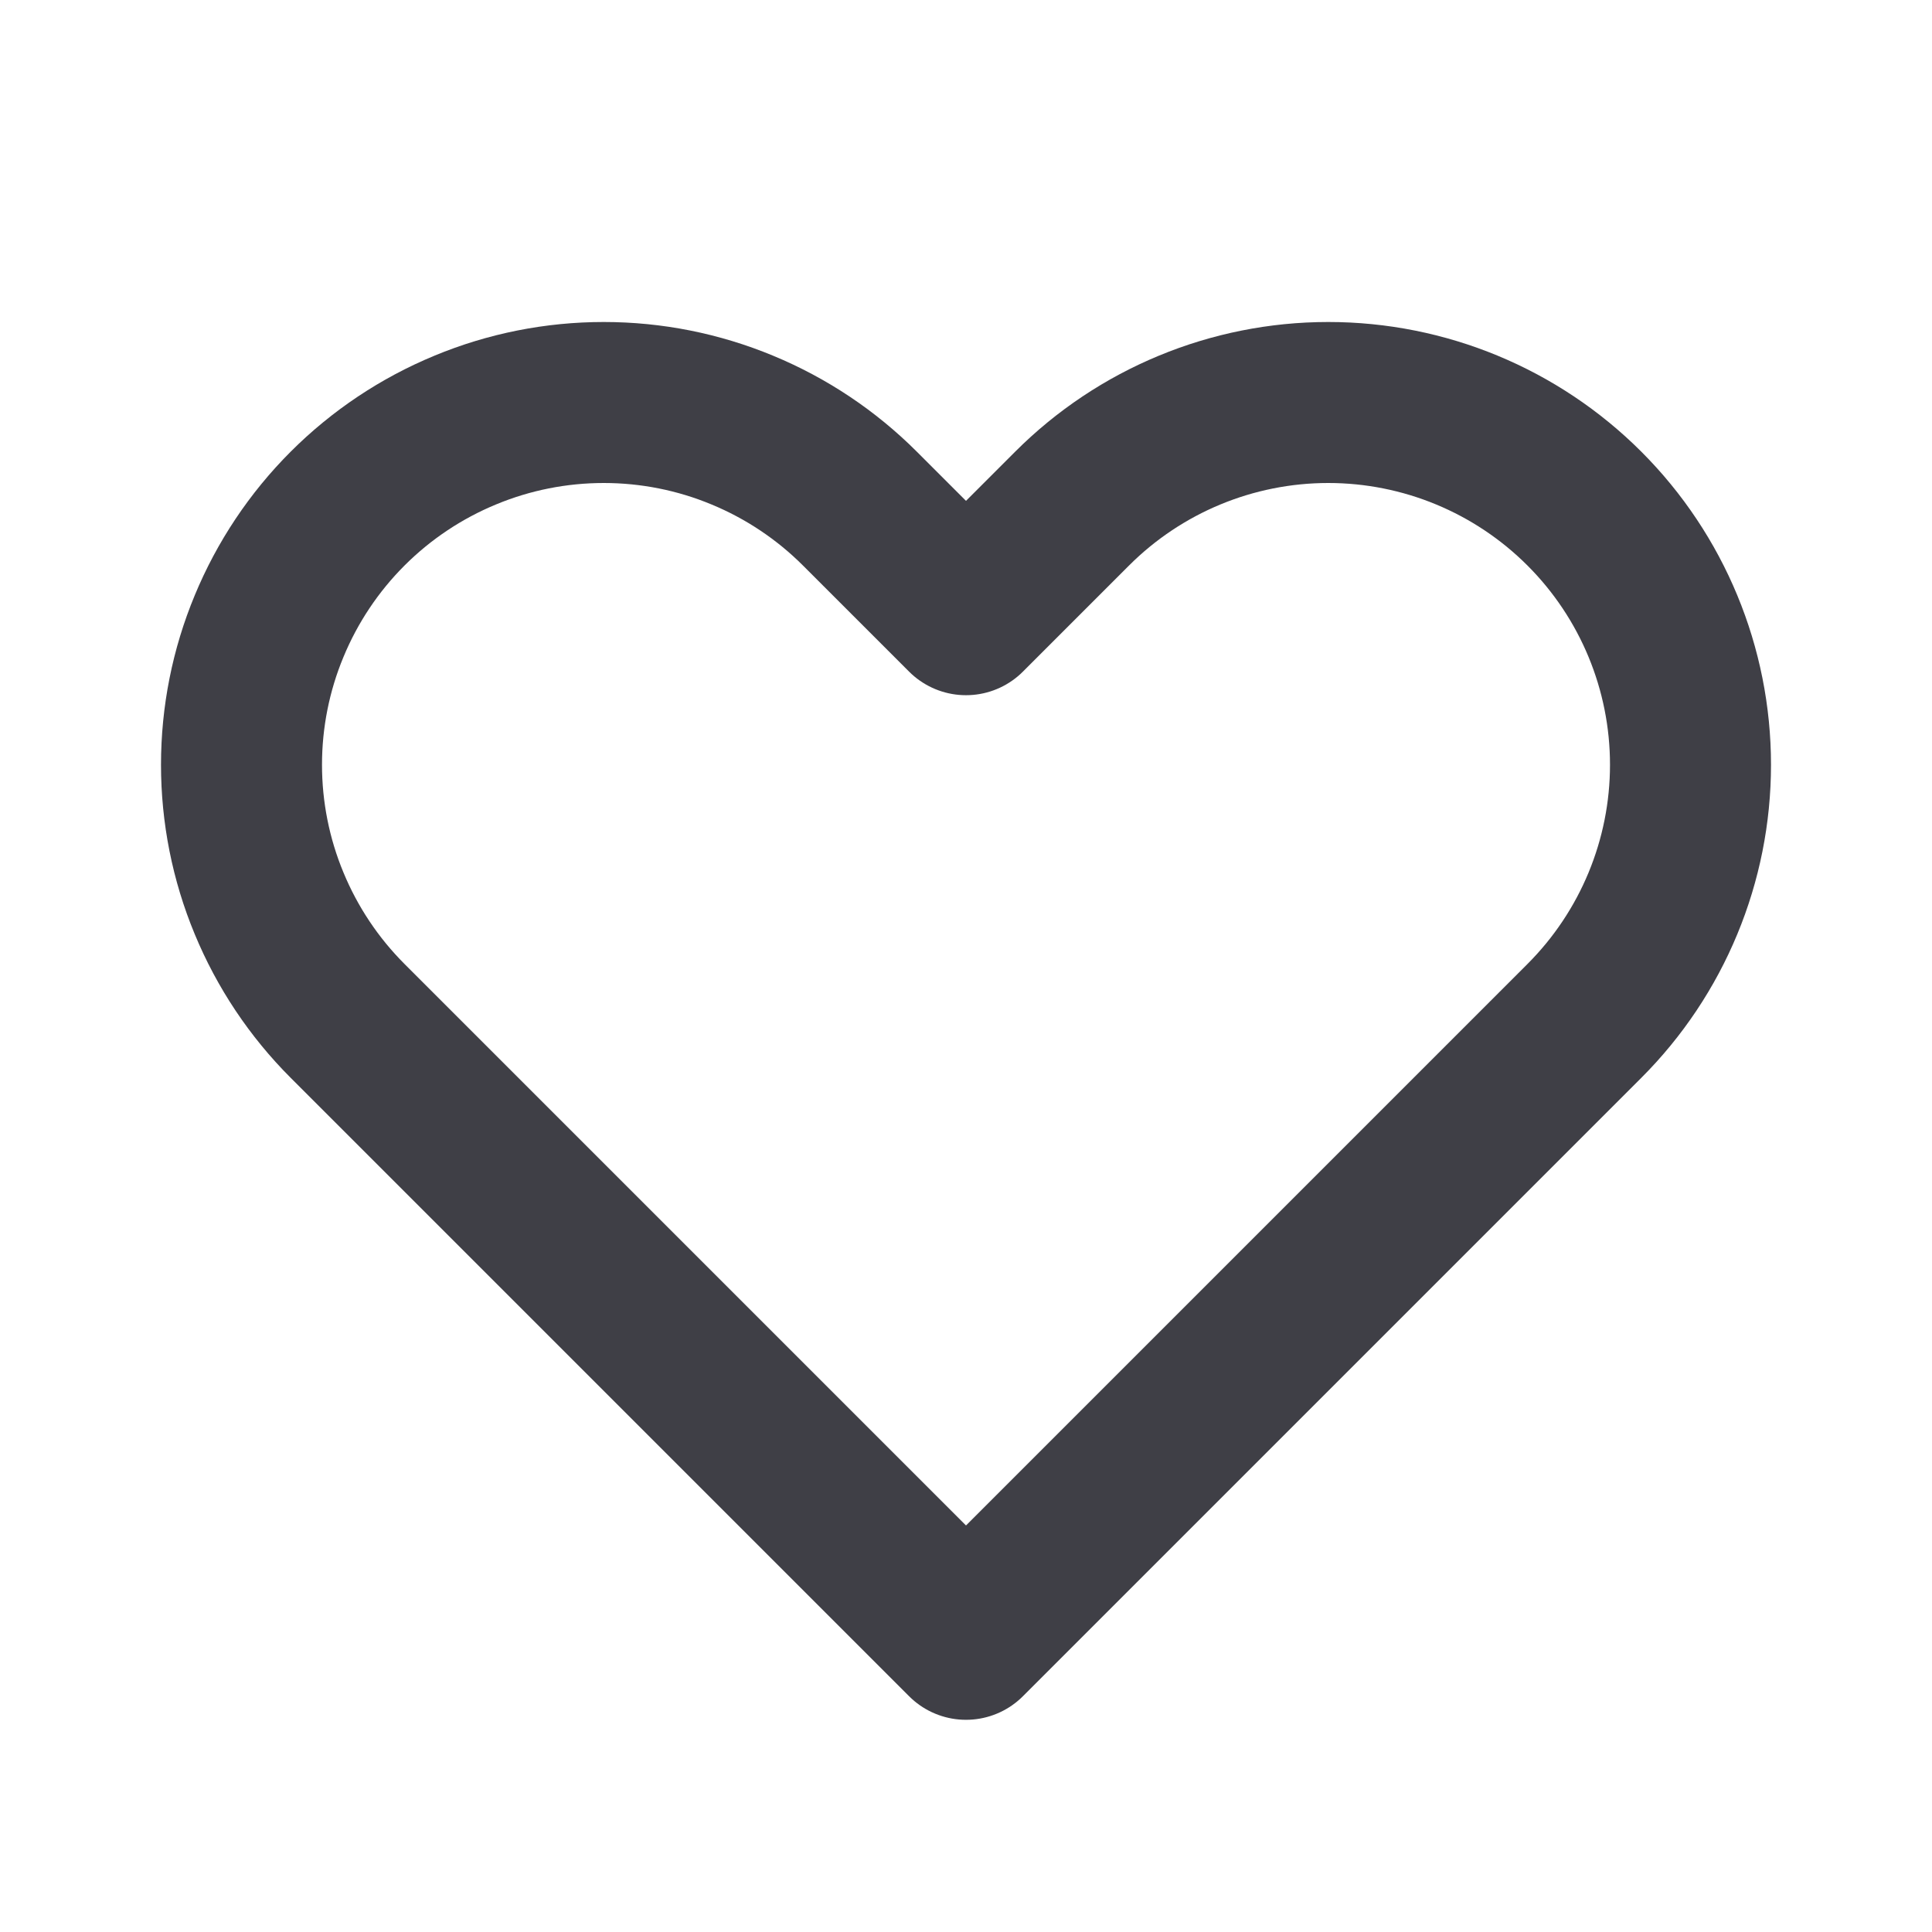
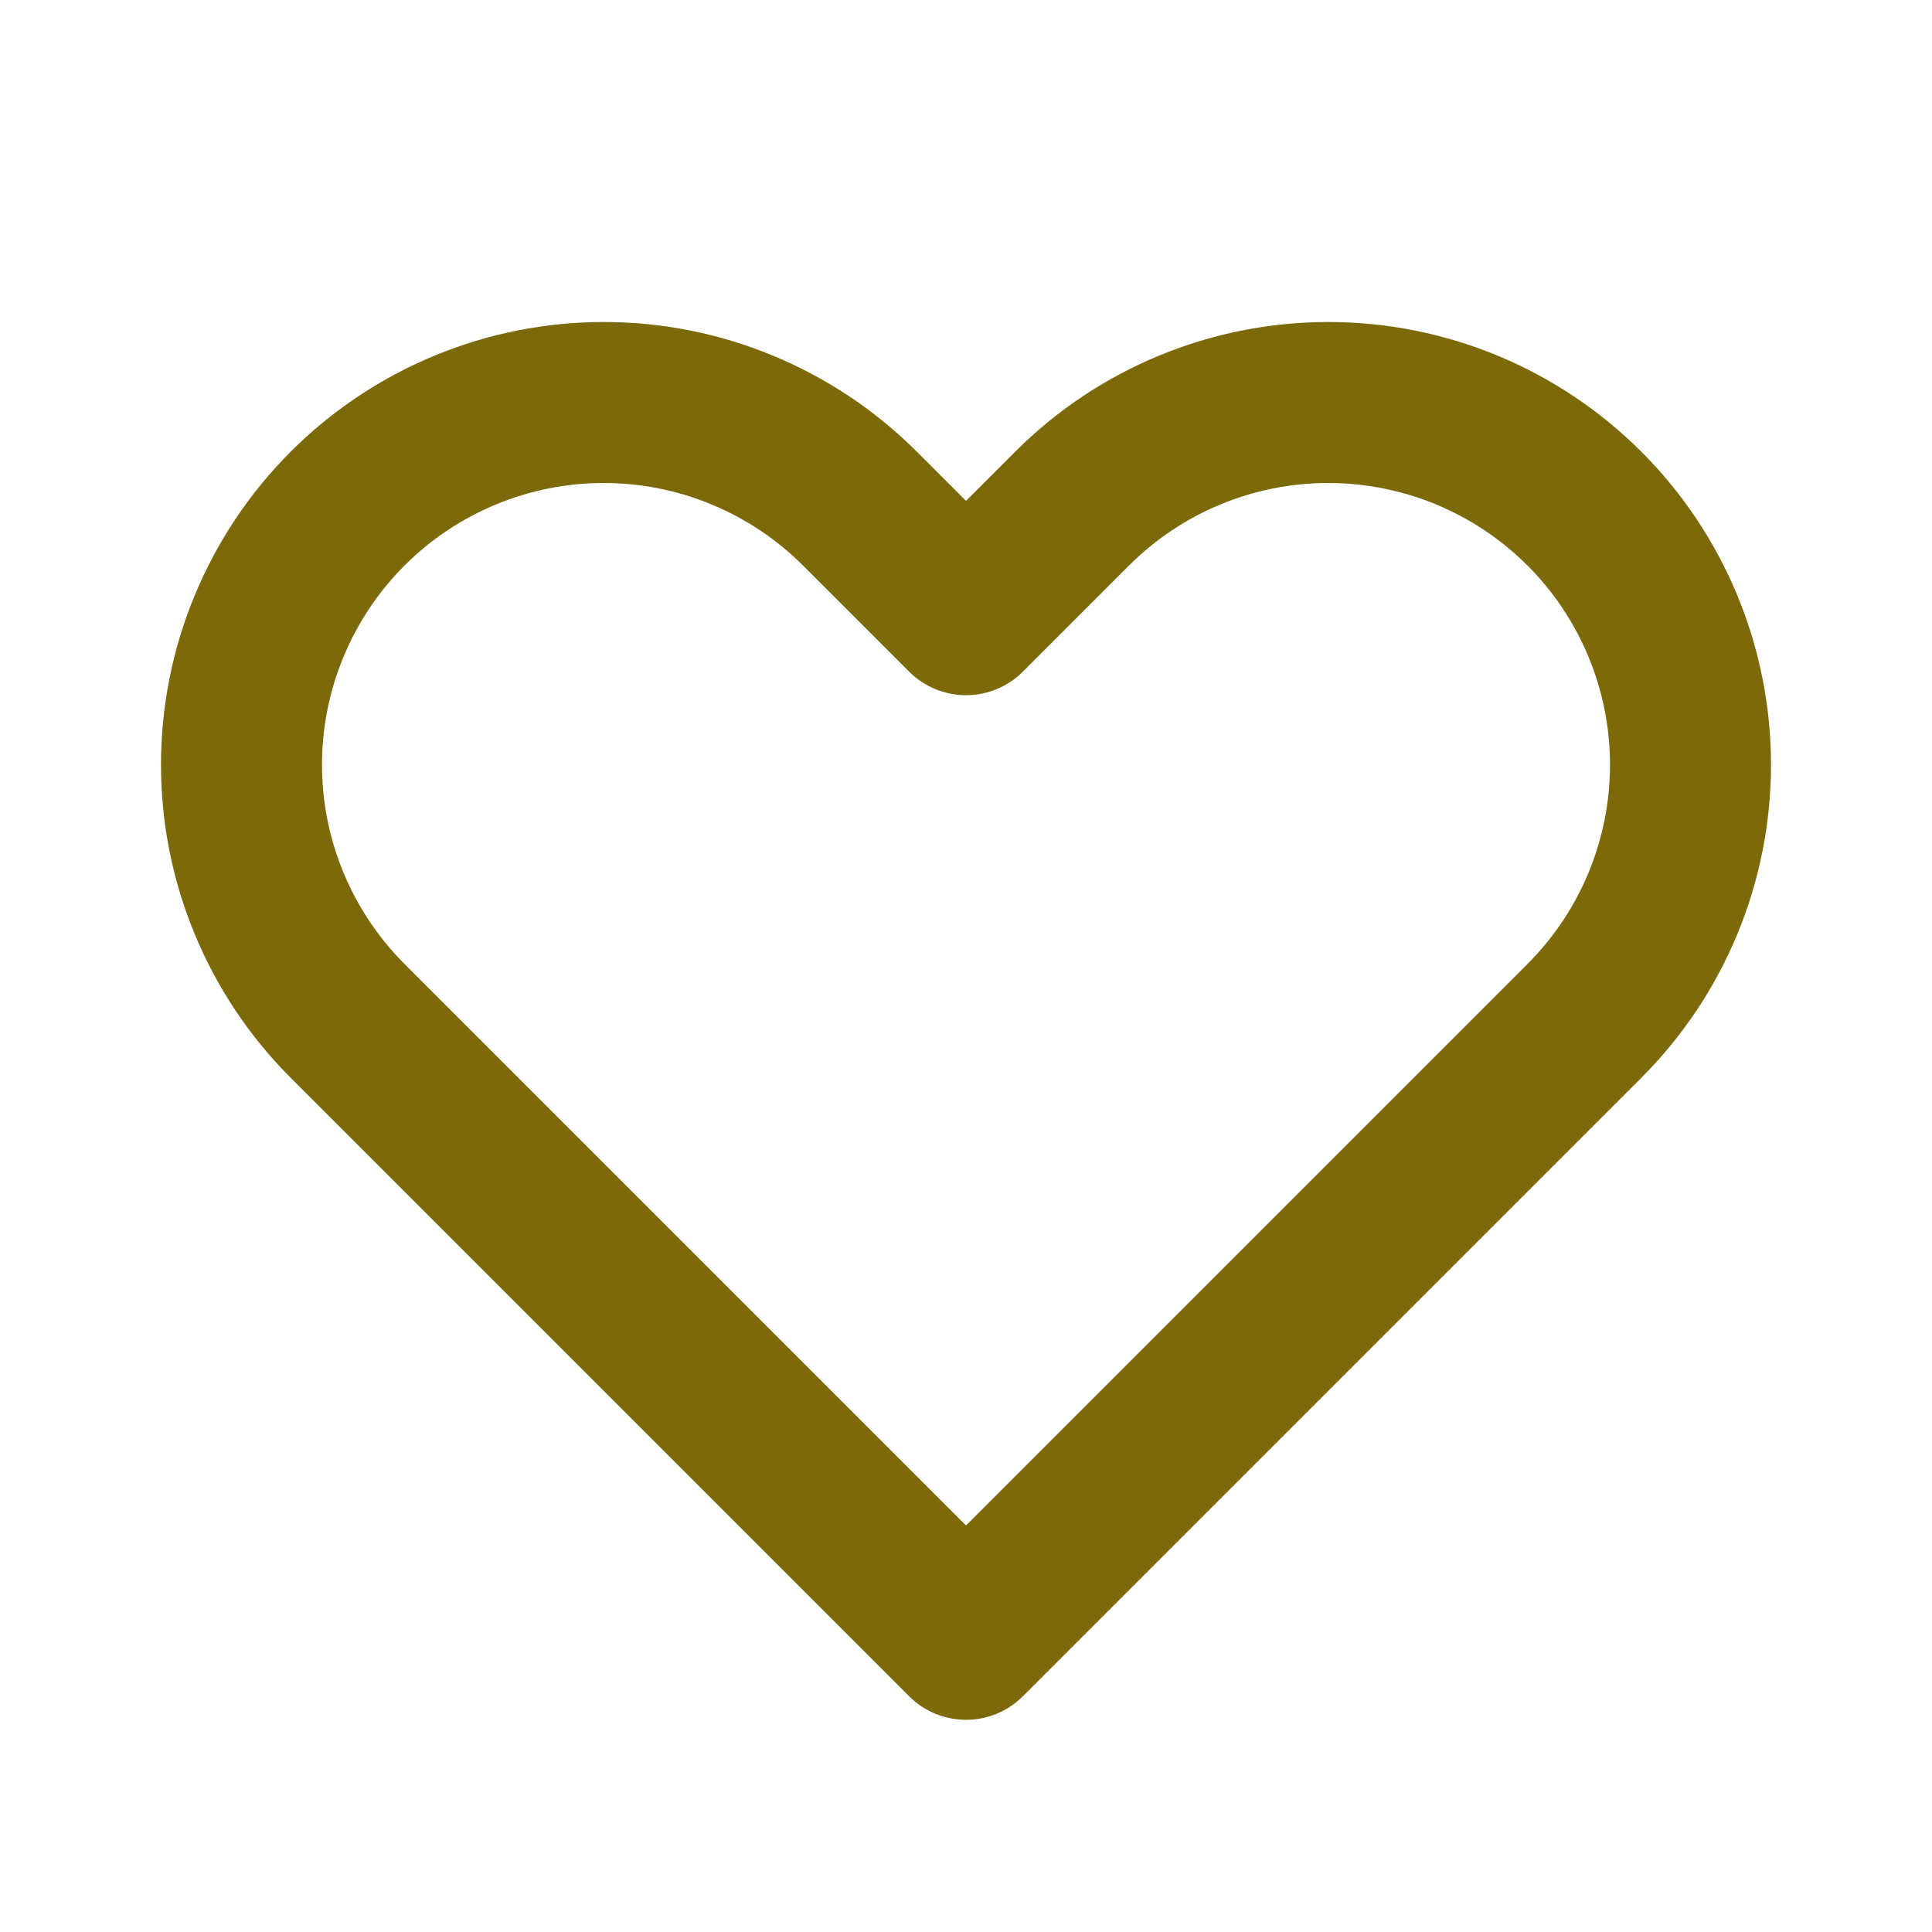
<svg xmlns="http://www.w3.org/2000/svg" width="24" height="24" viewBox="0 0 24 24" fill="none">
-   <path d="M3.343 7.778C3.569 7.232 3.9 6.736 4.318 6.318C4.736 5.9 5.232 5.569 5.778 5.343C6.324 5.116 6.909 5 7.5 5C8.091 5 8.676 5.116 9.222 5.343C9.768 5.569 10.264 5.9 10.682 6.318L12 7.636L13.318 6.318C14.162 5.474 15.307 5 16.5 5C17.694 5 18.838 5.474 19.682 6.318C20.526 7.162 21 8.307 21 9.5C21 10.694 20.526 11.838 19.682 12.682L12 20.364L4.318 12.682C3.9 12.264 3.569 11.768 3.343 11.222C3.116 10.676 3 10.091 3 9.5C3 8.909 3.116 8.324 3.343 7.778Z" stroke="#3F3F46" stroke-width="2" stroke-linecap="round" stroke-linejoin="round" />
+   <path d="M3.343 7.778C3.569 7.232 3.9 6.736 4.318 6.318C4.736 5.9 5.232 5.569 5.778 5.343C6.324 5.116 6.909 5 7.5 5C8.091 5 8.676 5.116 9.222 5.343C9.768 5.569 10.264 5.9 10.682 6.318L12 7.636L13.318 6.318C14.162 5.474 15.307 5 16.5 5C17.694 5 18.838 5.474 19.682 6.318C20.526 7.162 21 8.307 21 9.5C21 10.694 20.526 11.838 19.682 12.682L12 20.364L4.318 12.682C3.9 12.264 3.569 11.768 3.343 11.222C3.116 10.676 3 10.091 3 9.5C3 8.909 3.116 8.324 3.343 7.778Z" stroke="#7C6A0A" stroke-width="2" stroke-linecap="round" stroke-linejoin="round" />
</svg>
